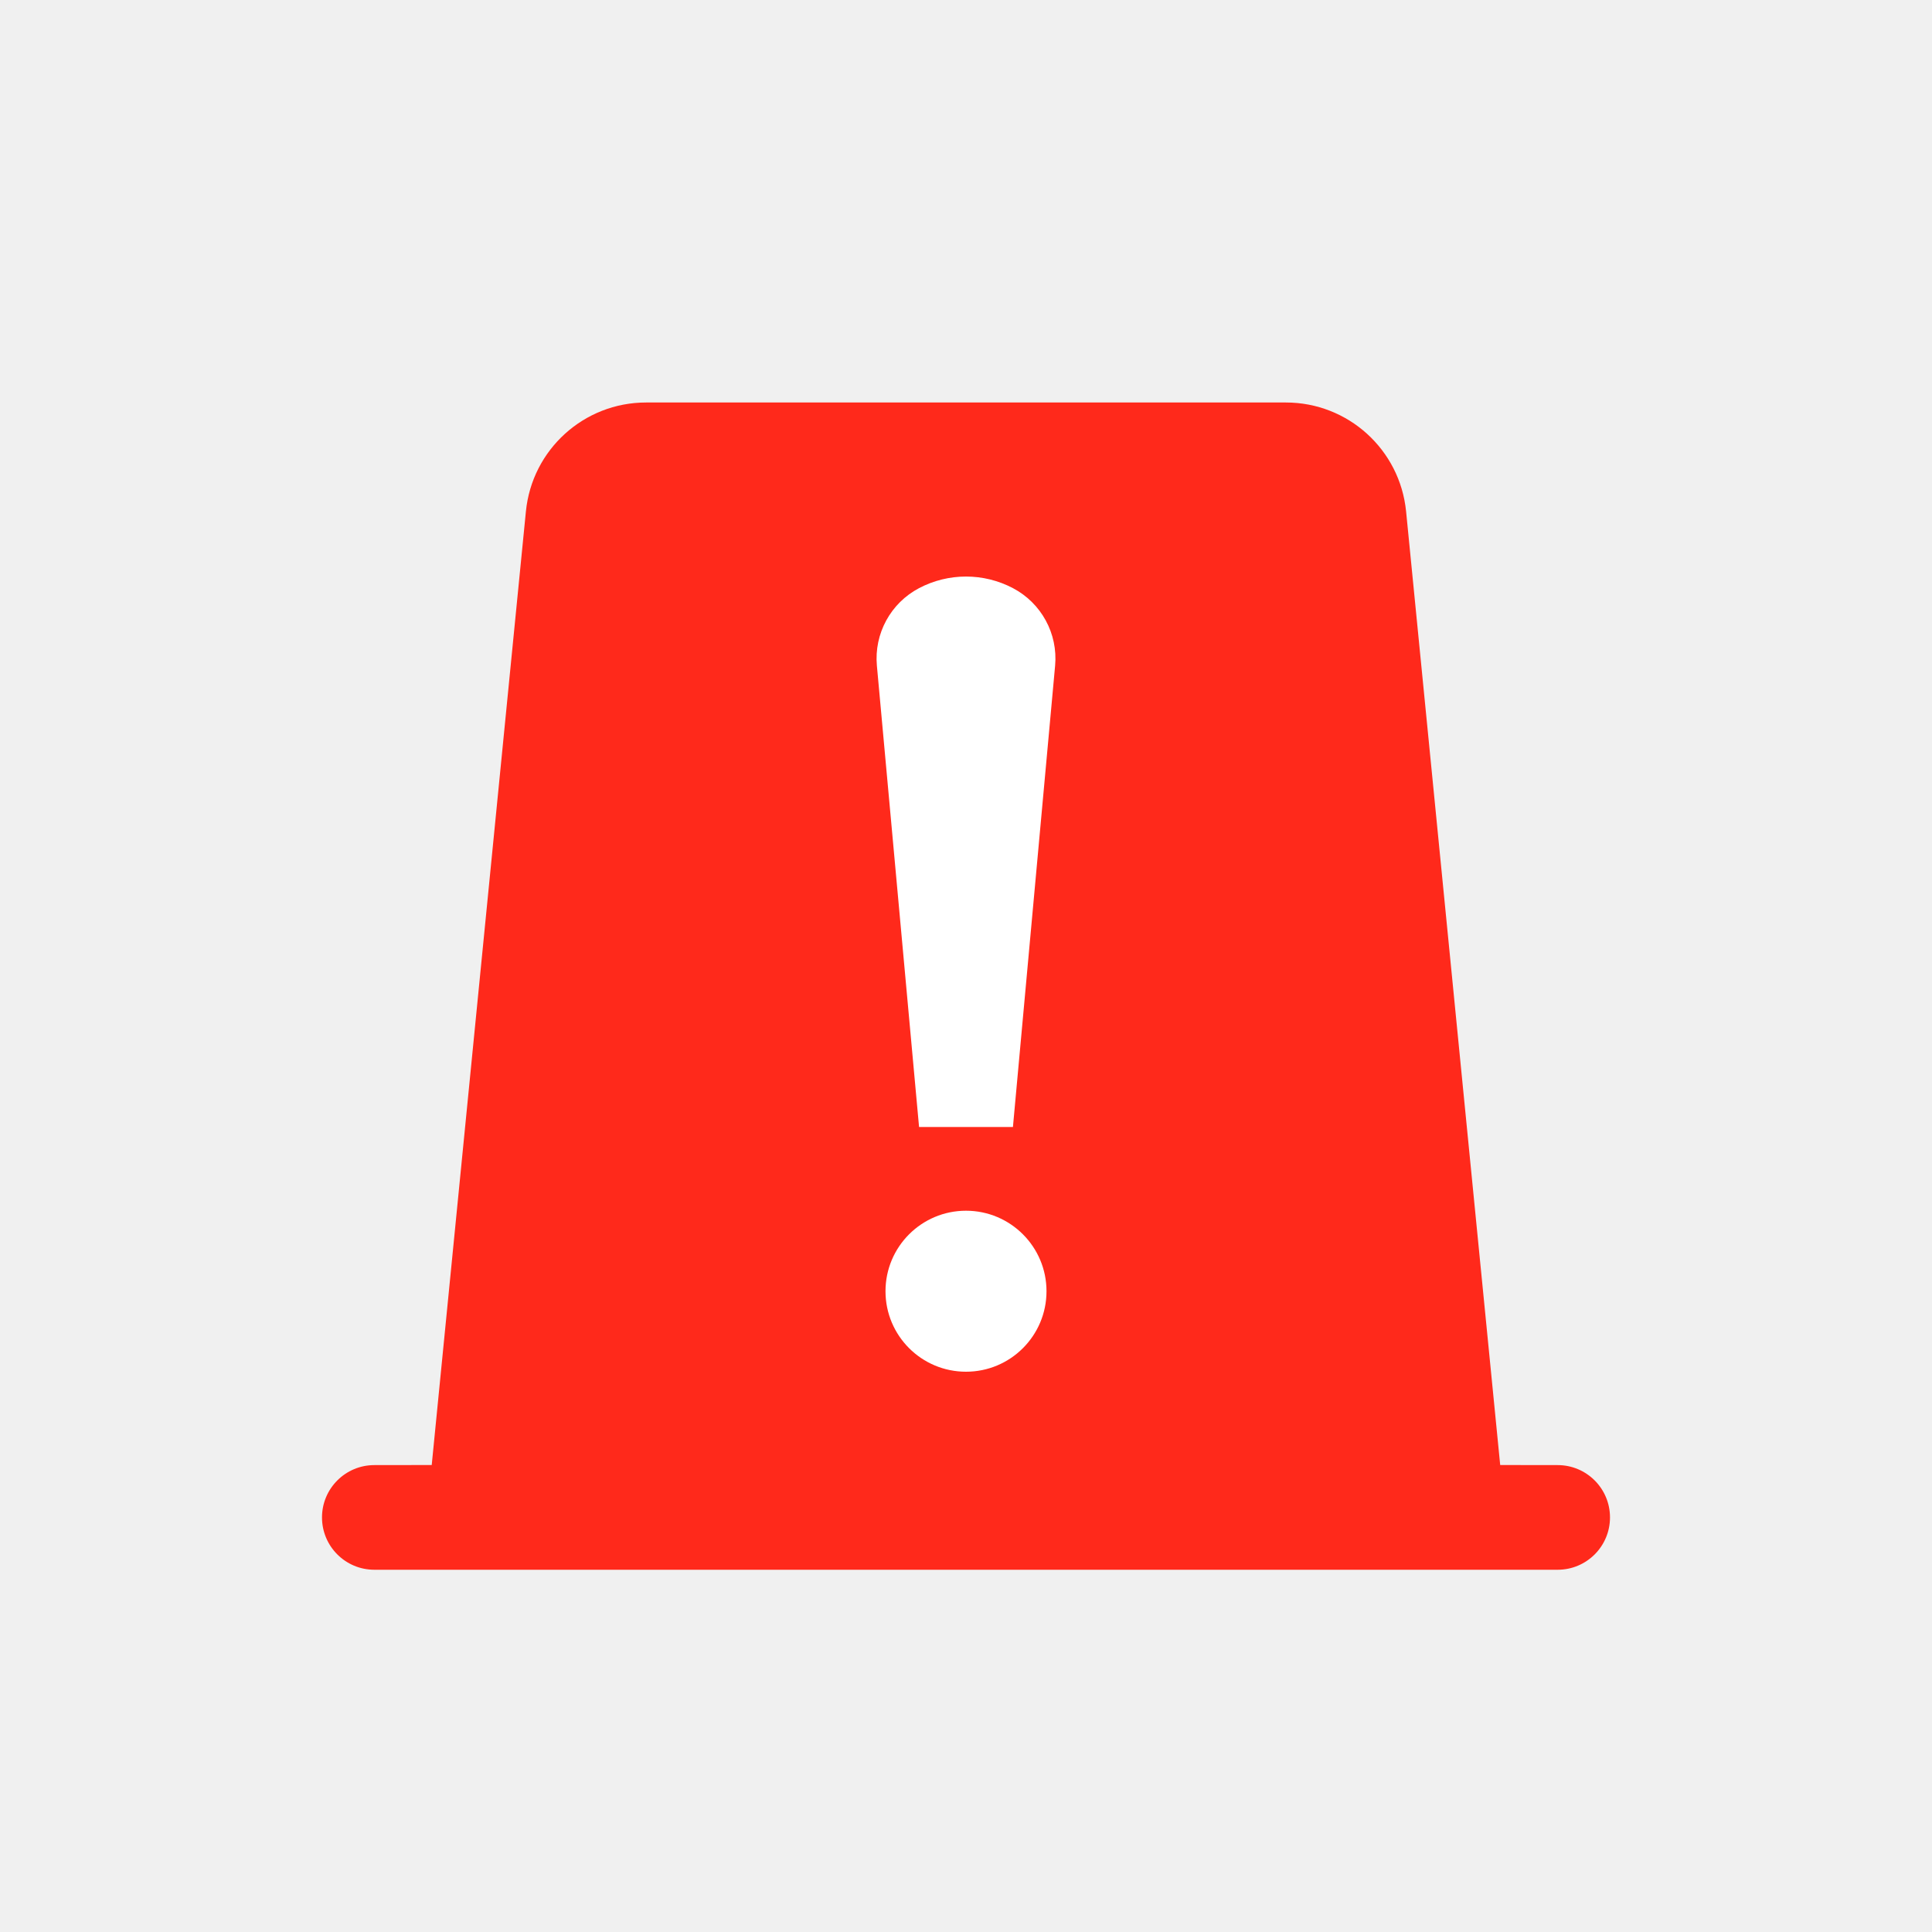
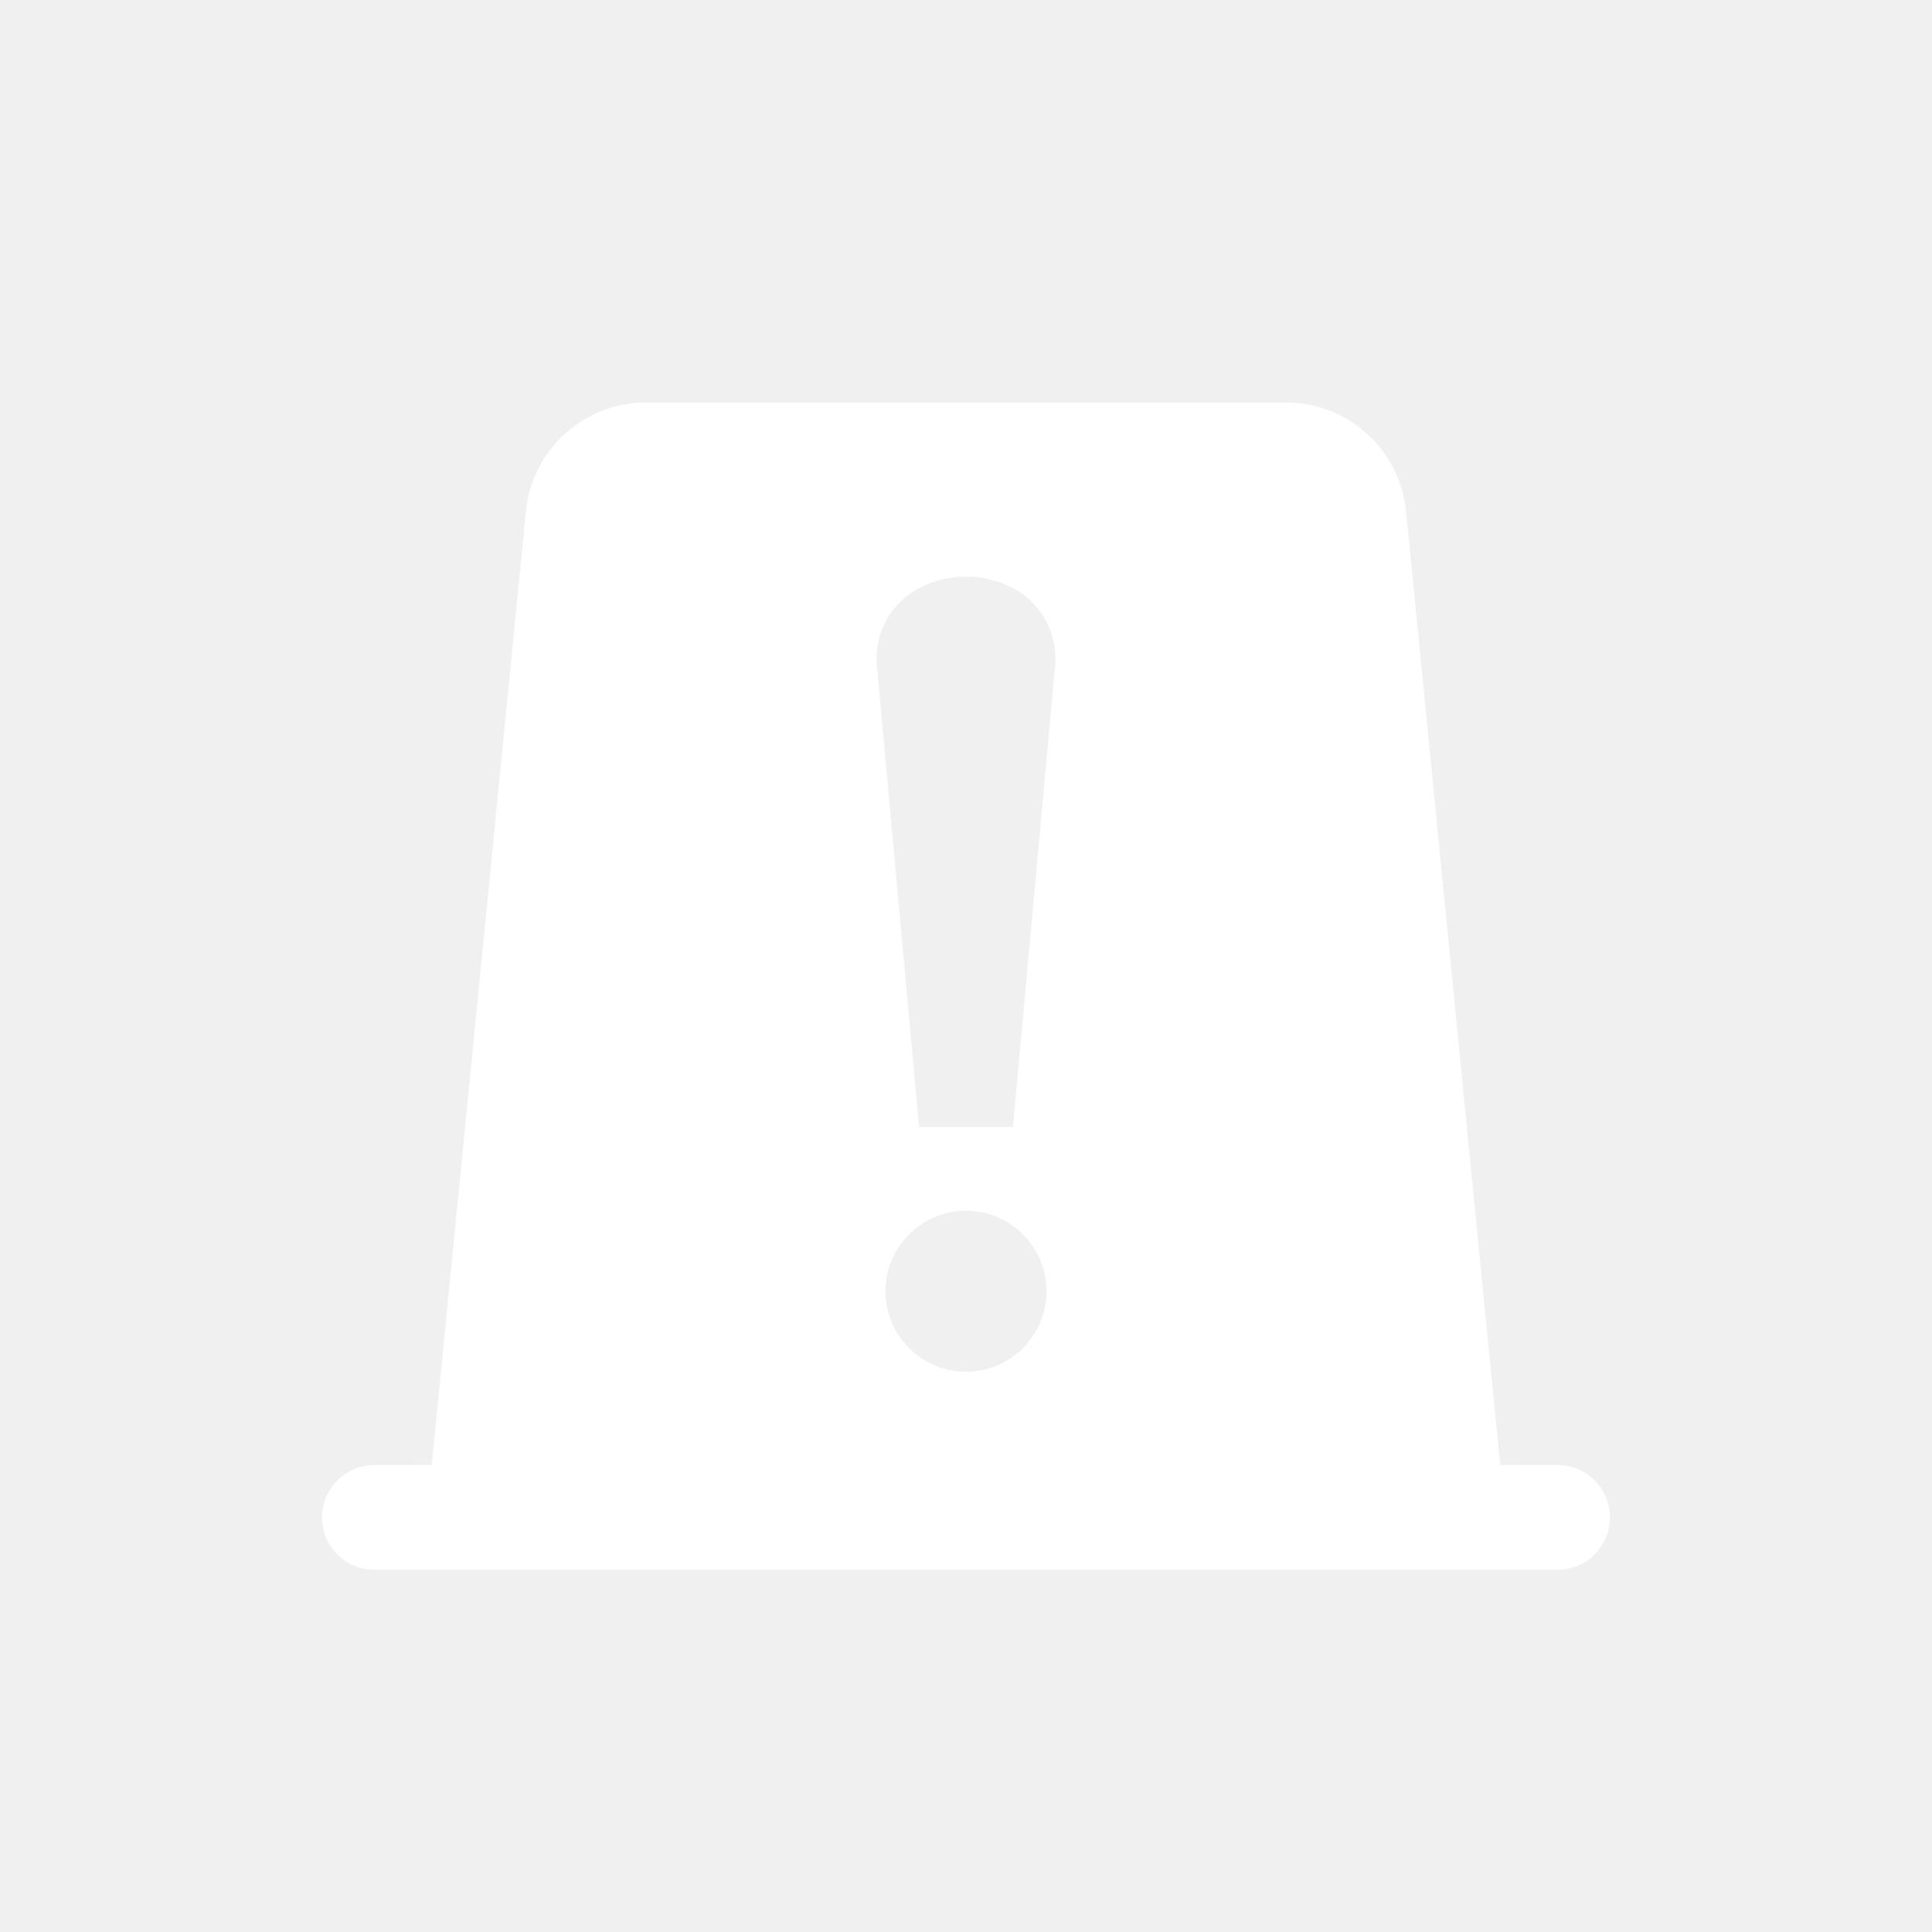
<svg xmlns="http://www.w3.org/2000/svg" width="24px" height="24px" viewBox="0 0 24 24" version="1.1">
  <g id="Symbols" stroke="none" stroke-width="1" fill="none" fill-rule="evenodd">
-     <g id="Group">
-       <rect id="Rectangle" fill-opacity="0" fill="#D8D8D8" x="0" y="0" width="24" height="24" />
-       <g id="Icon-/-Call-/-PTT" transform="translate(4, 5)">
-         <path d="M11.974,0 C12.746,8.03537201e-17 13.391,0.585 13.467,1.353 L14.636,13.199 L15.35,13.2 C15.709,13.2 16,13.491 16,13.85 C16,14.209 15.709,14.5 15.35,14.5 L0.65,14.5 C0.291,14.5 4.39629938e-17,14.209 0,13.85 C-4.39629938e-17,13.491 0.291,13.2 0.65,13.2 L1.363,13.199 L2.533,1.353 C2.609,0.585 3.254,-5.2444293e-16 4.026,0 L11.974,0 Z" id="Combined-Shape" fill="#FF291B" fill-rule="nonzero" />
-         <path d="M8,12.04 C8.552,12.04 9,11.593 9,11.04 C9,10.488 8.552,10.04 8,10.04 C7.448,10.04 7,10.488 7,11.04 C7,11.593 7.448,12.04 8,12.04 Z M7.417,2.306 C7.782,2.114 8.218,2.114 8.583,2.306 C8.936,2.492 9.143,2.871 9.107,3.269 L8.583,9 L8.583,9 L7.417,9 L6.893,3.269 C6.857,2.871 7.064,2.492 7.417,2.306 Z" id="Exclamation-mark" fill="#FFFFFF" />
+     <g id="Group-2">
+       <g id="Group" fill="#D8D8D8" fill-opacity="0">
+         <rect id="Rectangle" x="0" y="0" width="24" height="24" />
      </g>
+       <path d="M15.974,5 C16.746,5 17.391,5.585 17.467,6.353 L18.636,18.199 L19.35,18.2 C19.709,18.2 20,18.491 20,18.85 C20,19.209 19.709,19.5 19.35,19.5 L4.65,19.5 C4.291,19.5 4,19.209 4,18.85 C4,18.491 4.291,18.2 4.65,18.2 L5.363,18.199 L6.533,6.353 C6.609,5.585 7.254,5 8.026,5 L15.974,5 Z M12,15.04 C11.448,15.04 11,15.488 11,16.04 C11,16.593 11.448,17.04 12,17.04 C12.552,17.04 13,16.593 13,16.04 C13,15.488 12.552,15.04 12,15.04 Z M12.583,7.306 C12.218,7.114 11.782,7.114 11.417,7.306 C11.064,7.492 10.857,7.871 10.893,8.269 L11.417,14 L12.583,14 L13.107,8.269 C13.143,7.871 12.936,7.492 12.583,7.306 Z" id="Combined-Shape" fill="#FFFFFF" fill-rule="nonzero" />
    </g>
  </g>
</svg>
